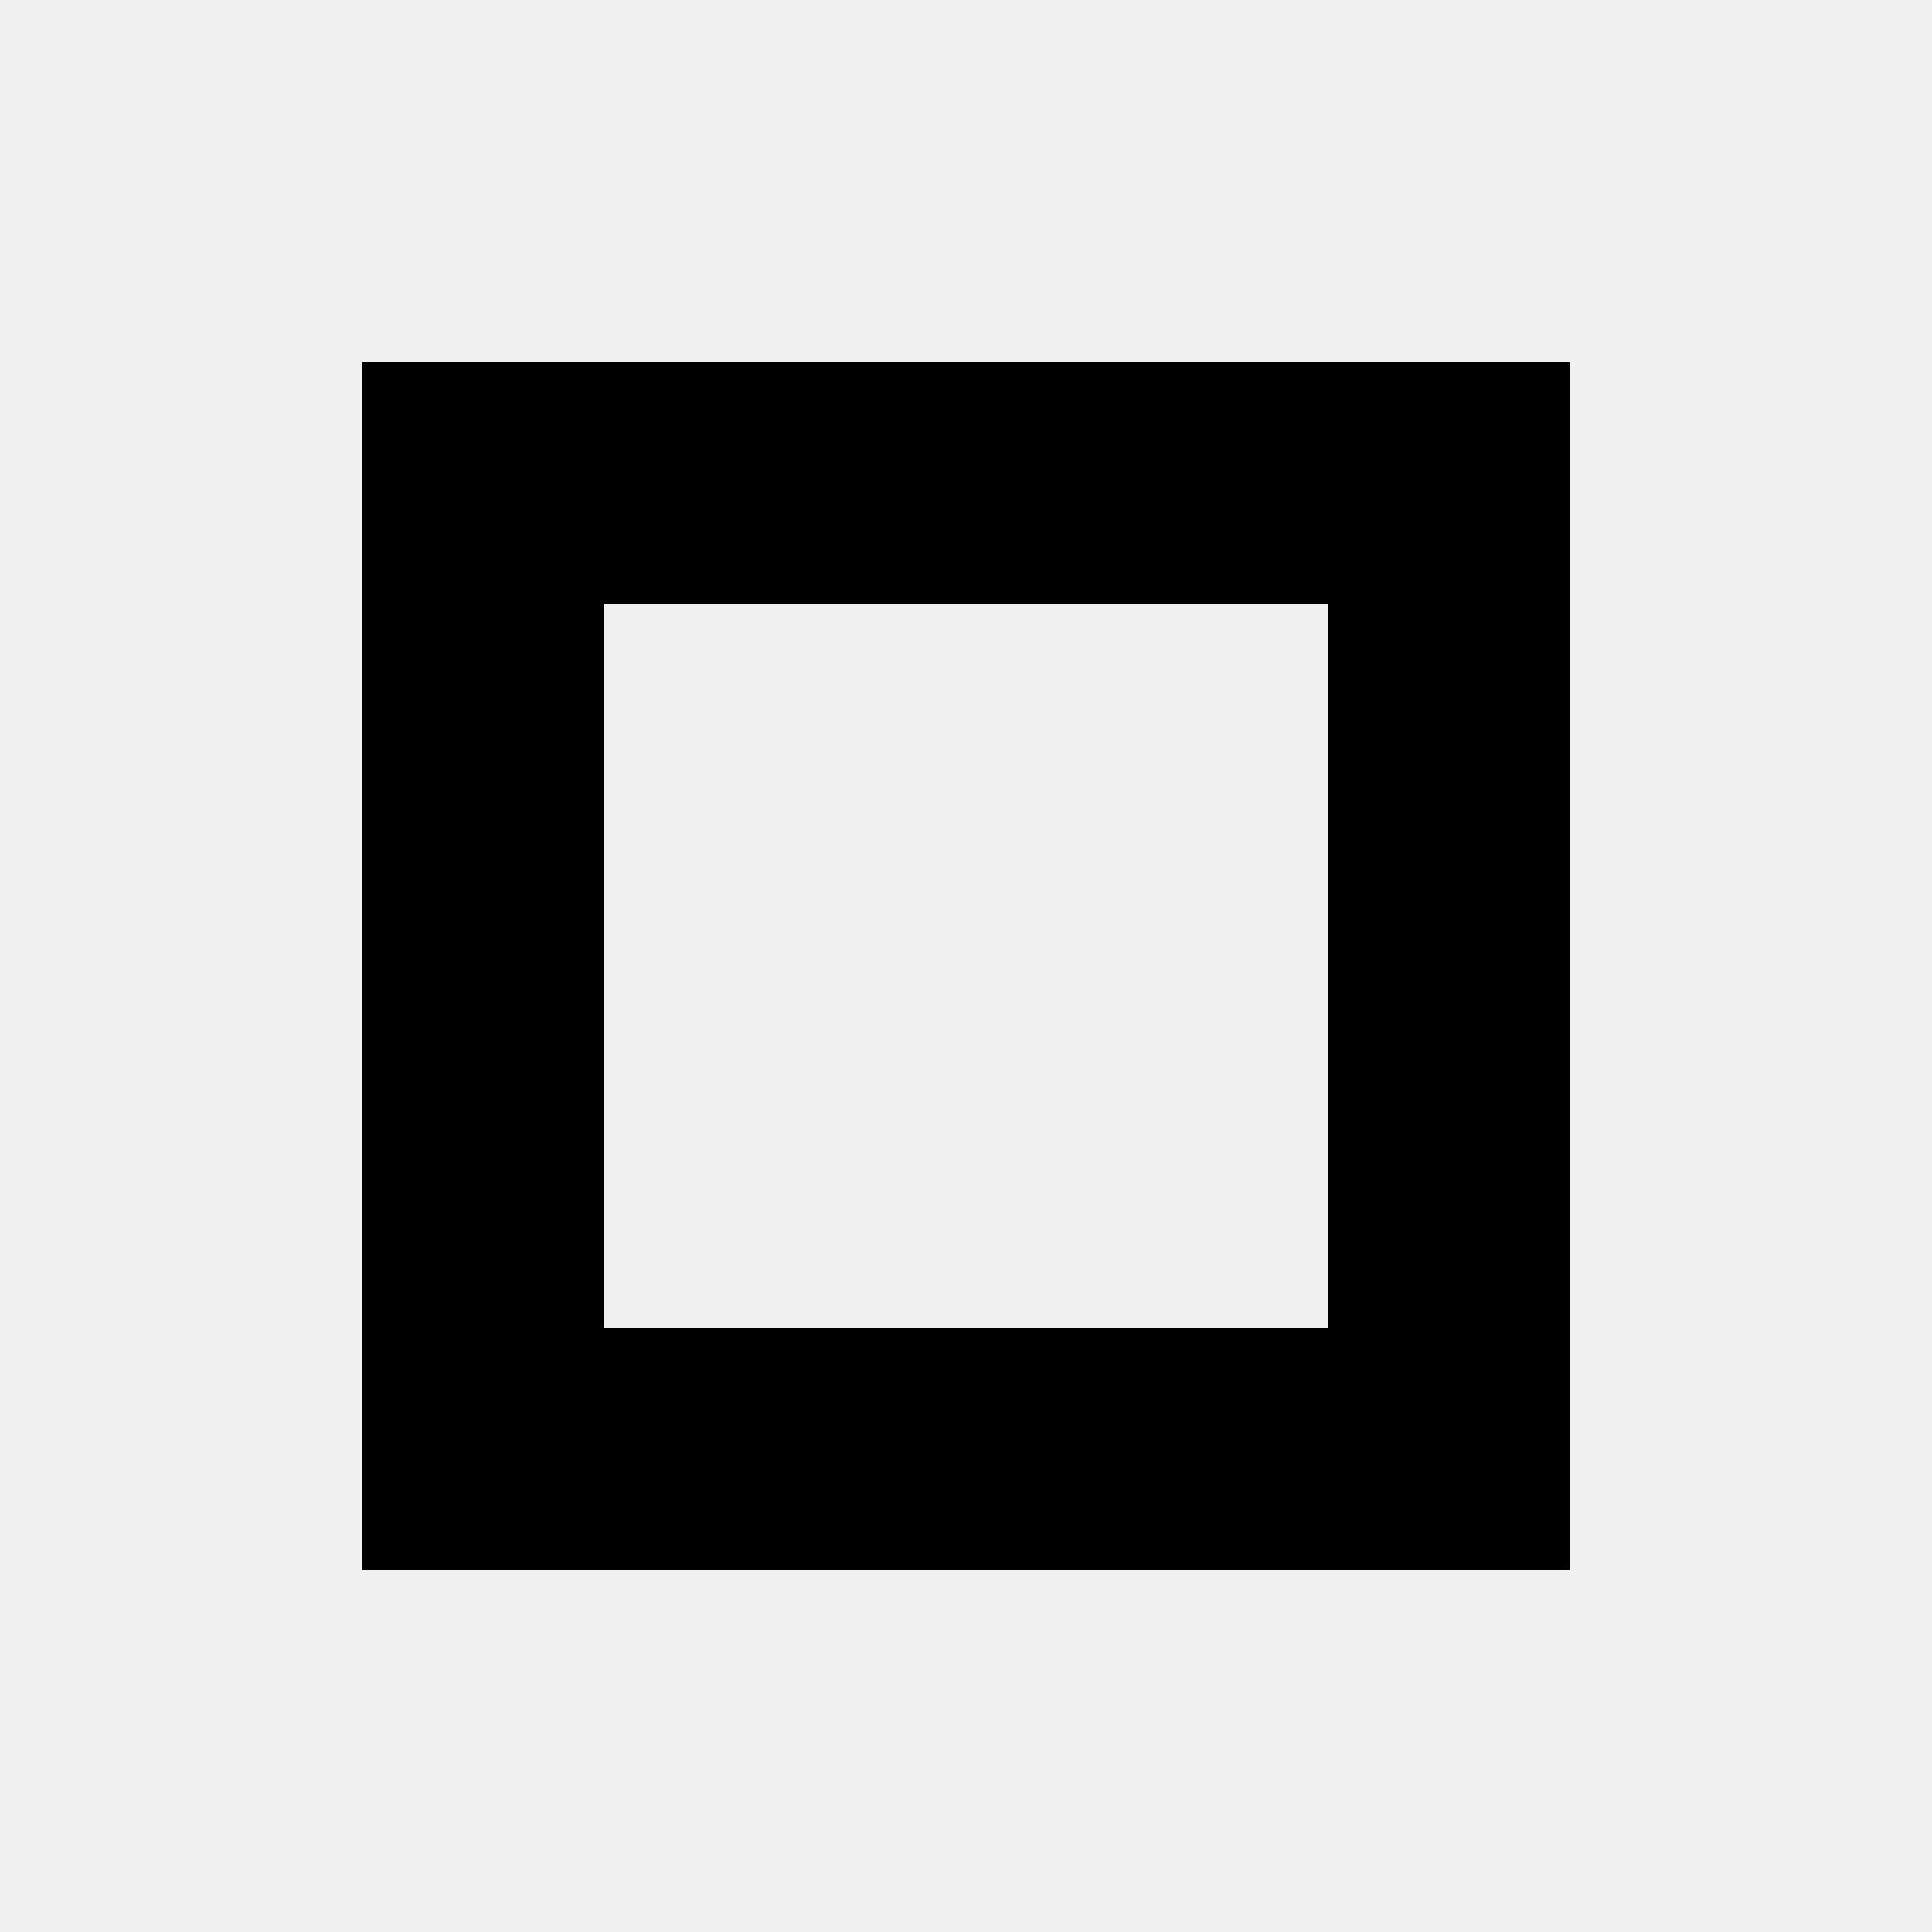
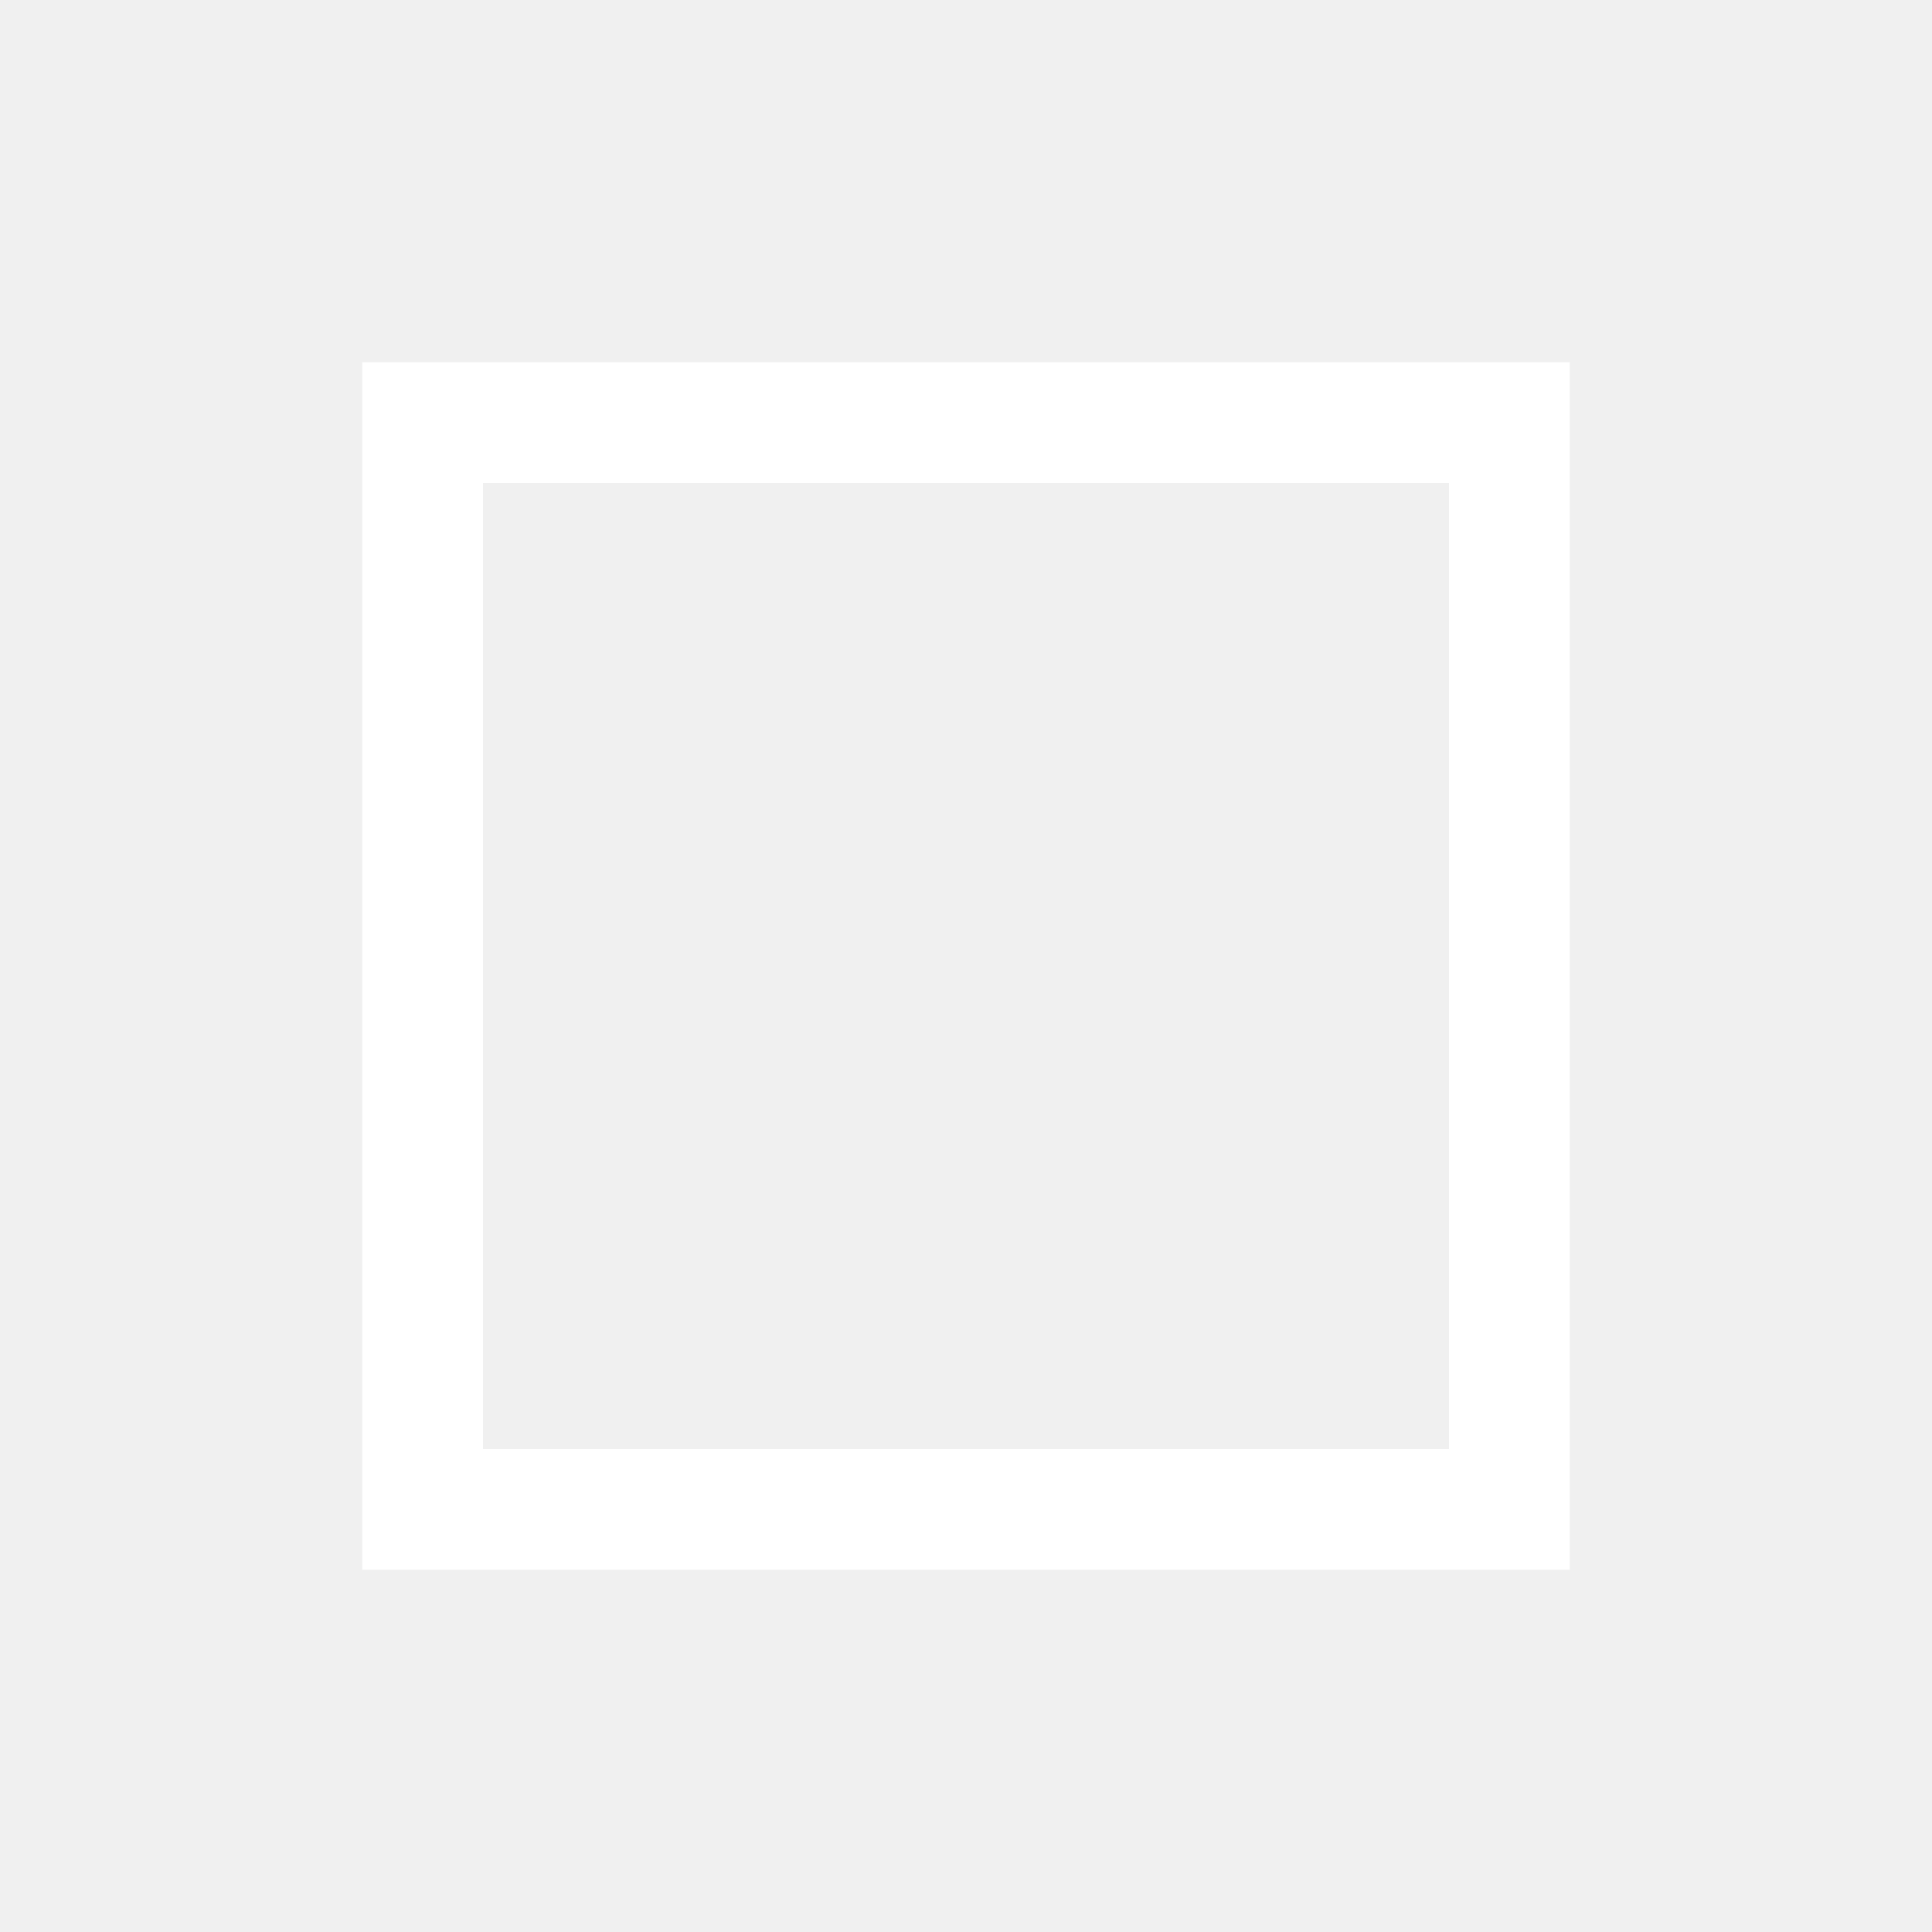
<svg xmlns="http://www.w3.org/2000/svg" width="16" height="16" viewBox="0 0 16 16">
  <style>
    path {
      fill-rule: evenodd;
+       fill: #fff;
    }
  </style>
-   <path id="glyph-window-maximize" d="M3,3H13V13H3V3ZM5,5h6v6H5V5Z" />
+   <path id="glyph-window-maximize" d="M3,3V13H13V3Zm9,9H4V4h8Z" />
</svg>
